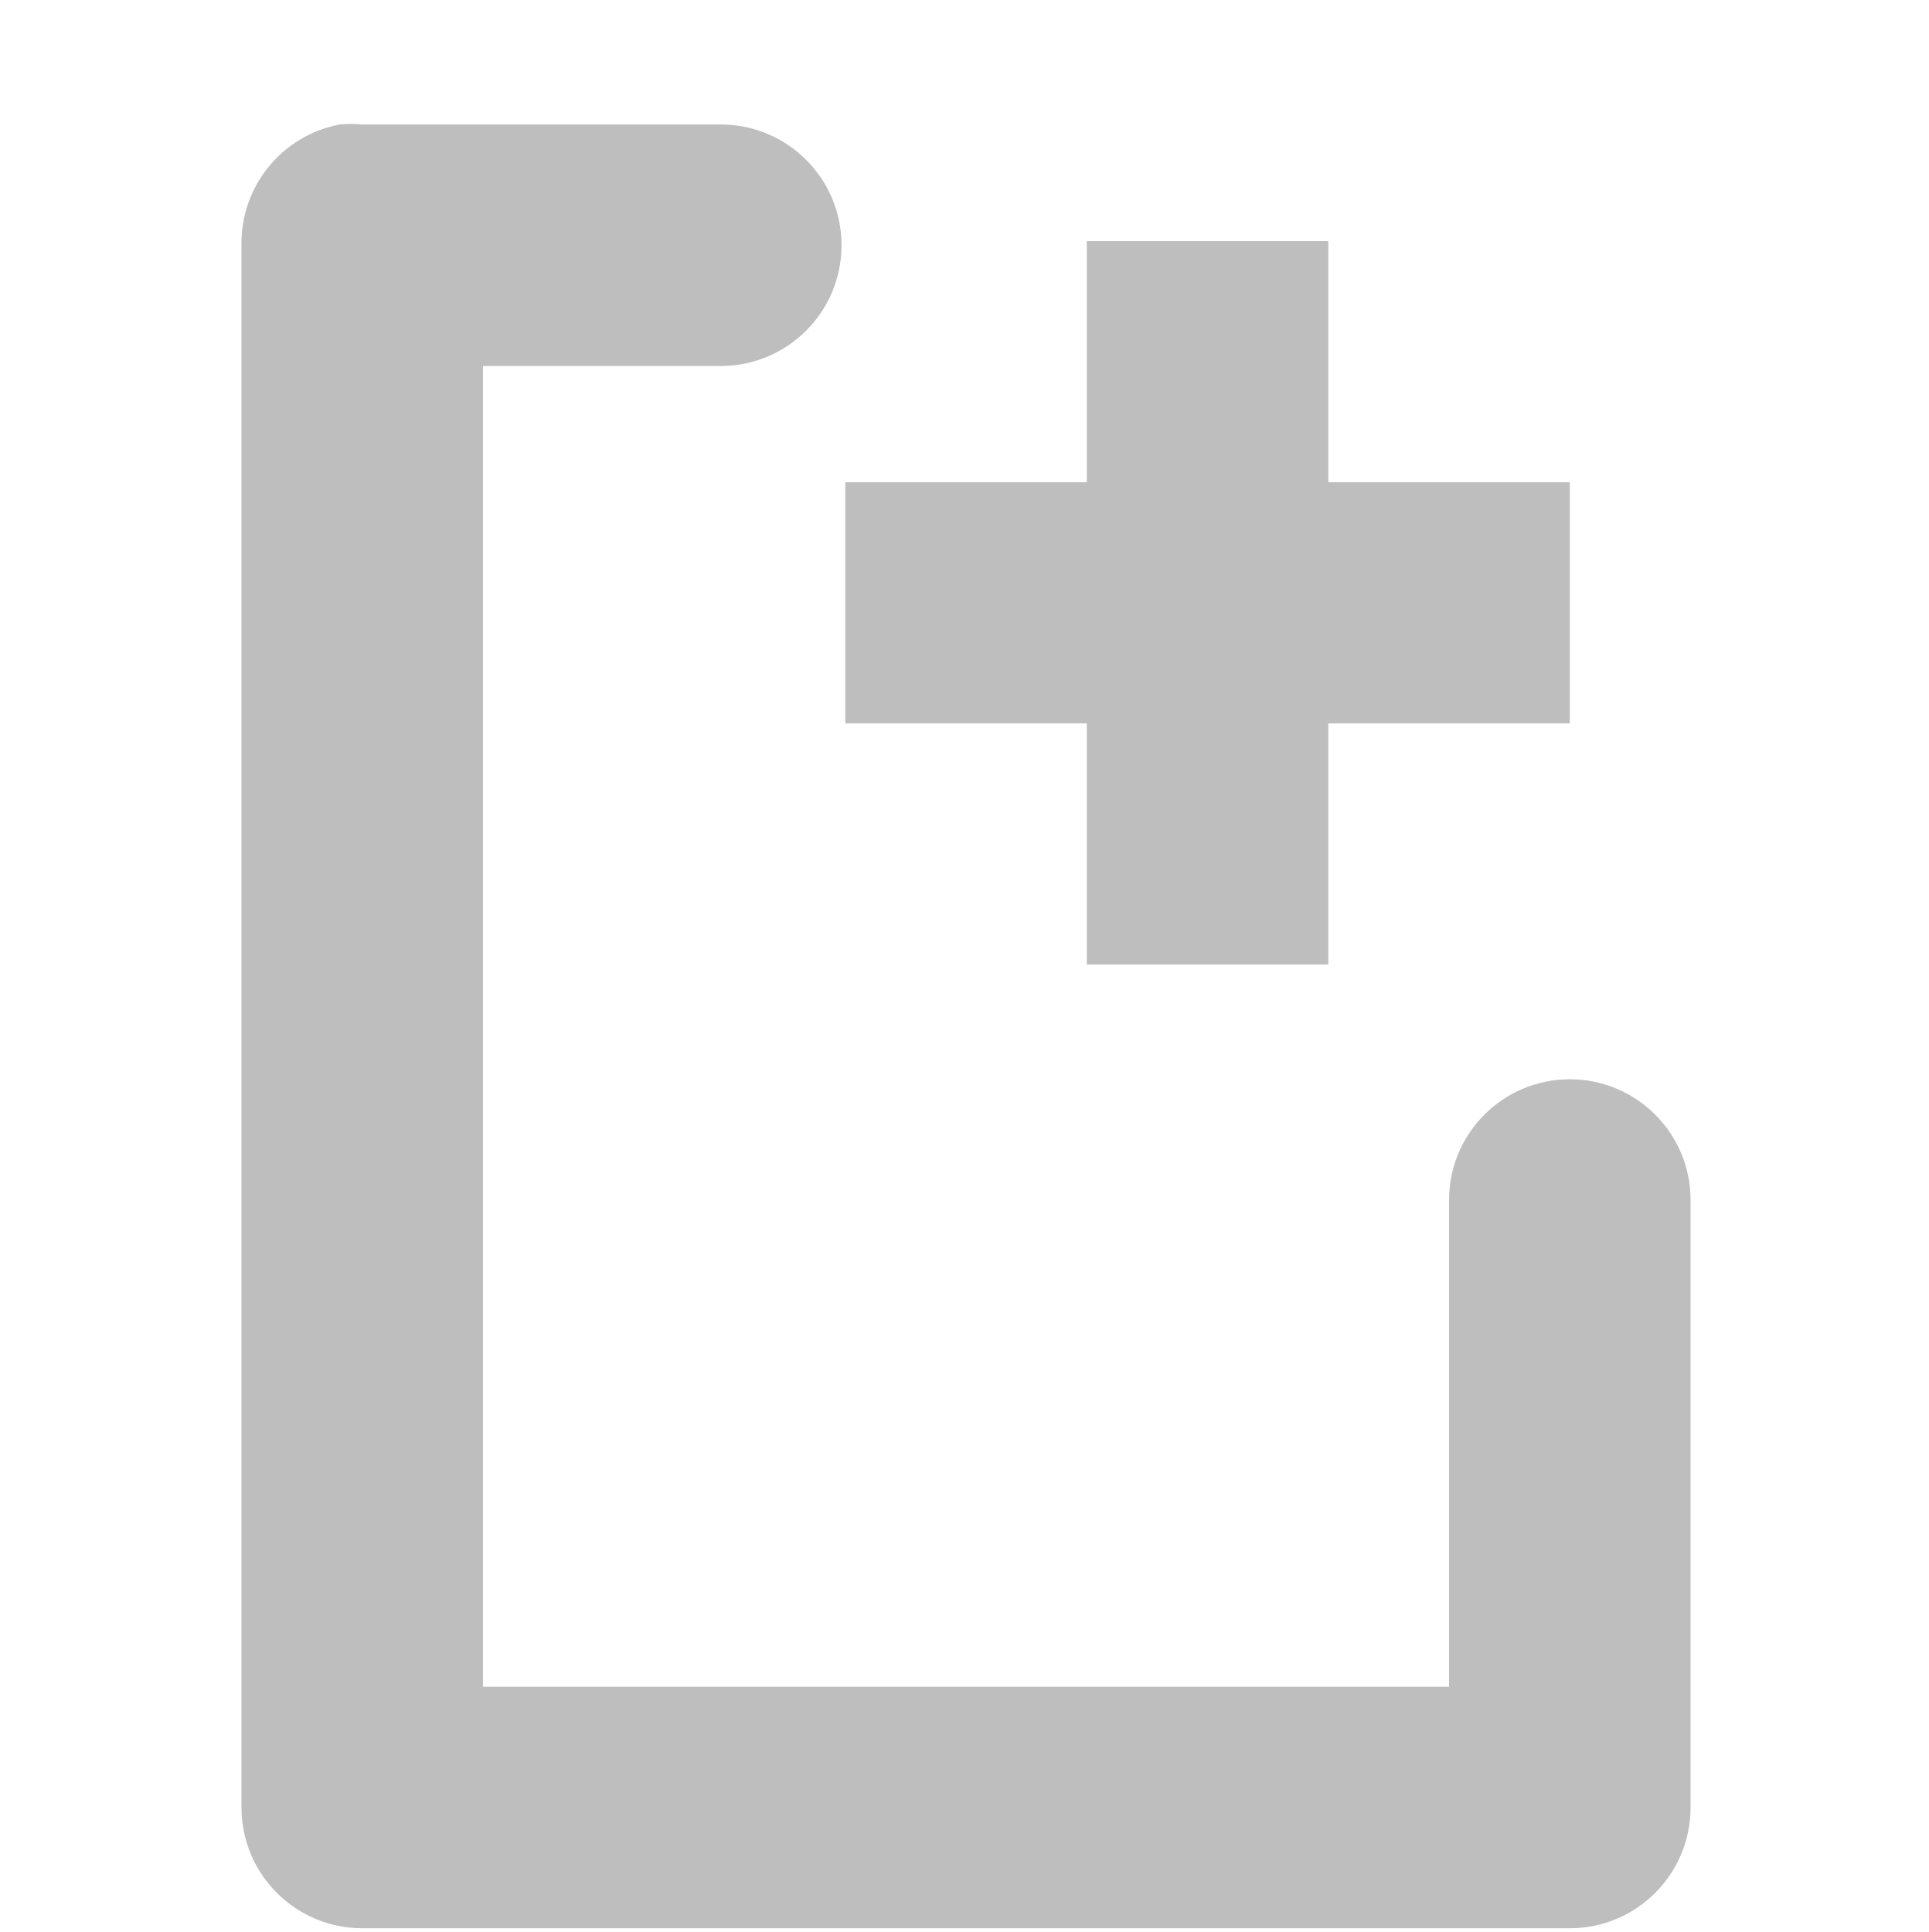
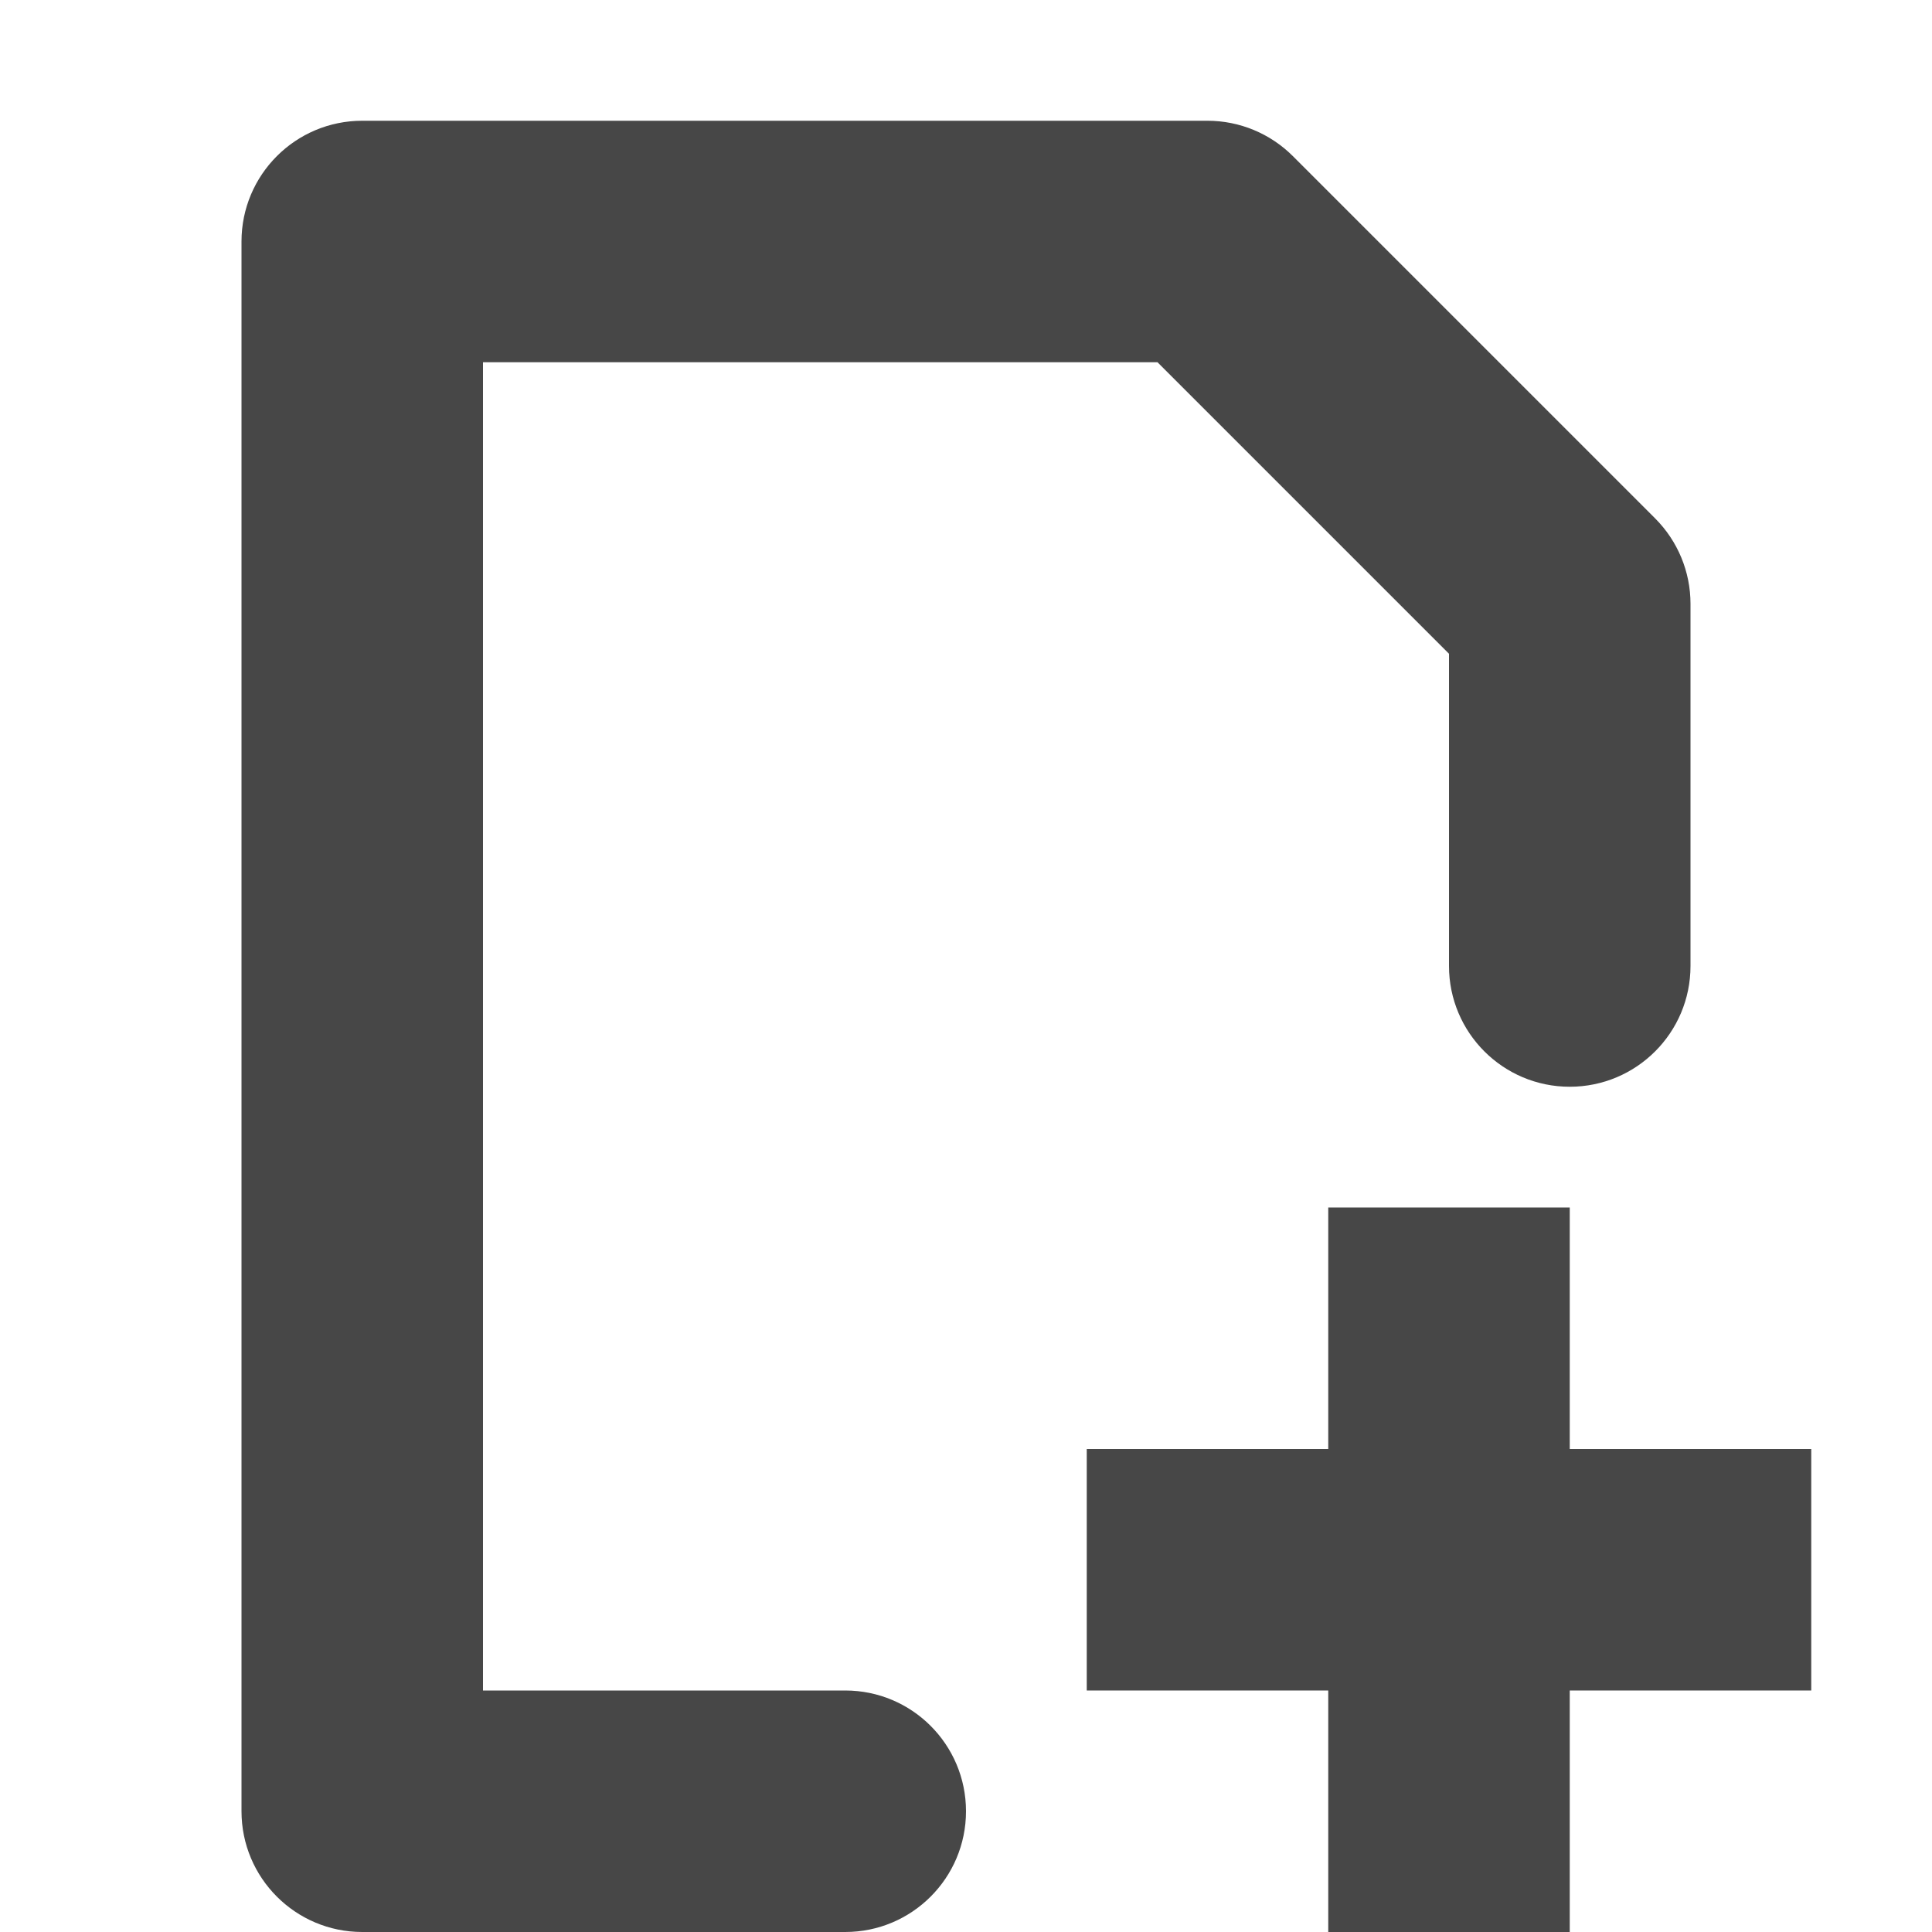
- <svg xmlns="http://www.w3.org/2000/svg" height="16" id="svg7384" version="1.1" width="15.974">
-   <defs id="defs7386" />
-   <g id="layer9" style="display:inline" transform="translate(-221.0001,-807)" />
-   <g id="layer10" style="display:inline" transform="translate(-221.0001,-807)" />
-   <g id="layer11" transform="translate(-221.0001,-807)" />
-   <g id="layer13" style="display:inline" transform="translate(-221.0001,-807)" />
-   <g id="layer14" transform="translate(-221.0001,-807)" />
-   <g id="layer15" style="display:inline" transform="translate(-221.0001,-807)" />
-   <g id="g71291" style="display:inline" transform="translate(-221.0001,-807)" />
-   <g id="g4953" style="display:inline" transform="translate(-221.0001,-807)" />
-   <g id="layer12" style="display:inline" transform="translate(-221.0001,-807)">
-     <path d="m 223.812,808.031 a 1,1 0 0 0 -0.812,1 l 0,12.938 a 1,1 0 0 0 1,1 l 10,0 a 1,1 0 0 0 1,-1 l 0,-5.031 a 1,1 0 1 0 -2,0 l 0,4.031 -8,0 0,-10.938 1.969,0 a 1,1 0 1 0 0,-2 l -2.969,0 a 1,1 0 0 0 -0.188,0 z" id="path13099" style="font-size:medium;font-style:normal;font-variant:normal;font-weight:normal;font-stretch:normal;text-indent:0;text-align:start;text-decoration:none;line-height:normal;letter-spacing:normal;word-spacing:normal;text-transform:none;direction:ltr;block-progression:tb;writing-mode:lr-tb;text-anchor:start;baseline-shift:baseline;color:#000000;fill:#bebebe;fill-opacity:1;stroke:none;stroke-width:2;marker:none;visibility:visible;display:inline;overflow:visible;enable-background:accumulate;font-family:Sans;-inkscape-font-specification:Sans" />
-     <path d="m 230,808.997 0,1.997 -2,0 0,1.997 2,0 0,1.997 2,0 0,-1.997 2,0 0,-1.997 -2,0 0,-1.997 -2,0 z" id="path13075" style="fill:#bebebe;fill-opacity:1;stroke:none;display:inline" />
+ <svg xmlns="http://www.w3.org/2000/svg" width="16" height="16">
+   <g color="#000" font-weight="400" font-family="sans-serif" white-space="normal" fill="#474747">
+     <path d="M9 12v2h6v-2h-5z" style="line-height:normal;font-variant-ligatures:normal;font-variant-position:normal;font-variant-caps:normal;font-variant-numeric:normal;font-variant-alternates:normal;font-feature-settings:normal;text-indent:0;text-align:start;text-decoration-line:none;text-decoration-style:solid;text-decoration-color:#000;text-transform:none;text-orientation:mixed;shape-padding:0;isolation:auto;mix-blend-mode:normal;marker:none" overflow="visible" />
+     <path d="M3 1a1 1 0 0 0-1 1v13a1 1 0 0 0 1 1h4a1 1 0 1 0 0-2H4V3h5.586L12 5.414V8a1 1 0 1 0 2 0V5a1 1 0 0 0-.293-.707l-3-3A1 1 0 0 0 10 1z" style="line-height:normal;font-variant-ligatures:normal;font-variant-position:normal;font-variant-caps:normal;font-variant-numeric:normal;font-variant-alternates:normal;font-feature-settings:normal;text-indent:0;text-align:start;text-decoration-line:none;text-decoration-style:solid;text-decoration-color:#000;text-transform:none;text-orientation:mixed;shape-padding:0;isolation:auto;mix-blend-mode:normal" overflow="visible" fill-rule="evenodd" />
+     <path d="M11 10v6h2v-6z" style="line-height:normal;font-variant-ligatures:normal;font-variant-position:normal;font-variant-caps:normal;font-variant-numeric:normal;font-variant-alternates:normal;font-feature-settings:normal;text-indent:0;text-align:start;text-decoration-line:none;text-decoration-style:solid;text-decoration-color:#000;text-transform:none;text-orientation:mixed;shape-padding:0;isolation:auto;mix-blend-mode:normal;marker:none" overflow="visible" />
  </g>
</svg>
